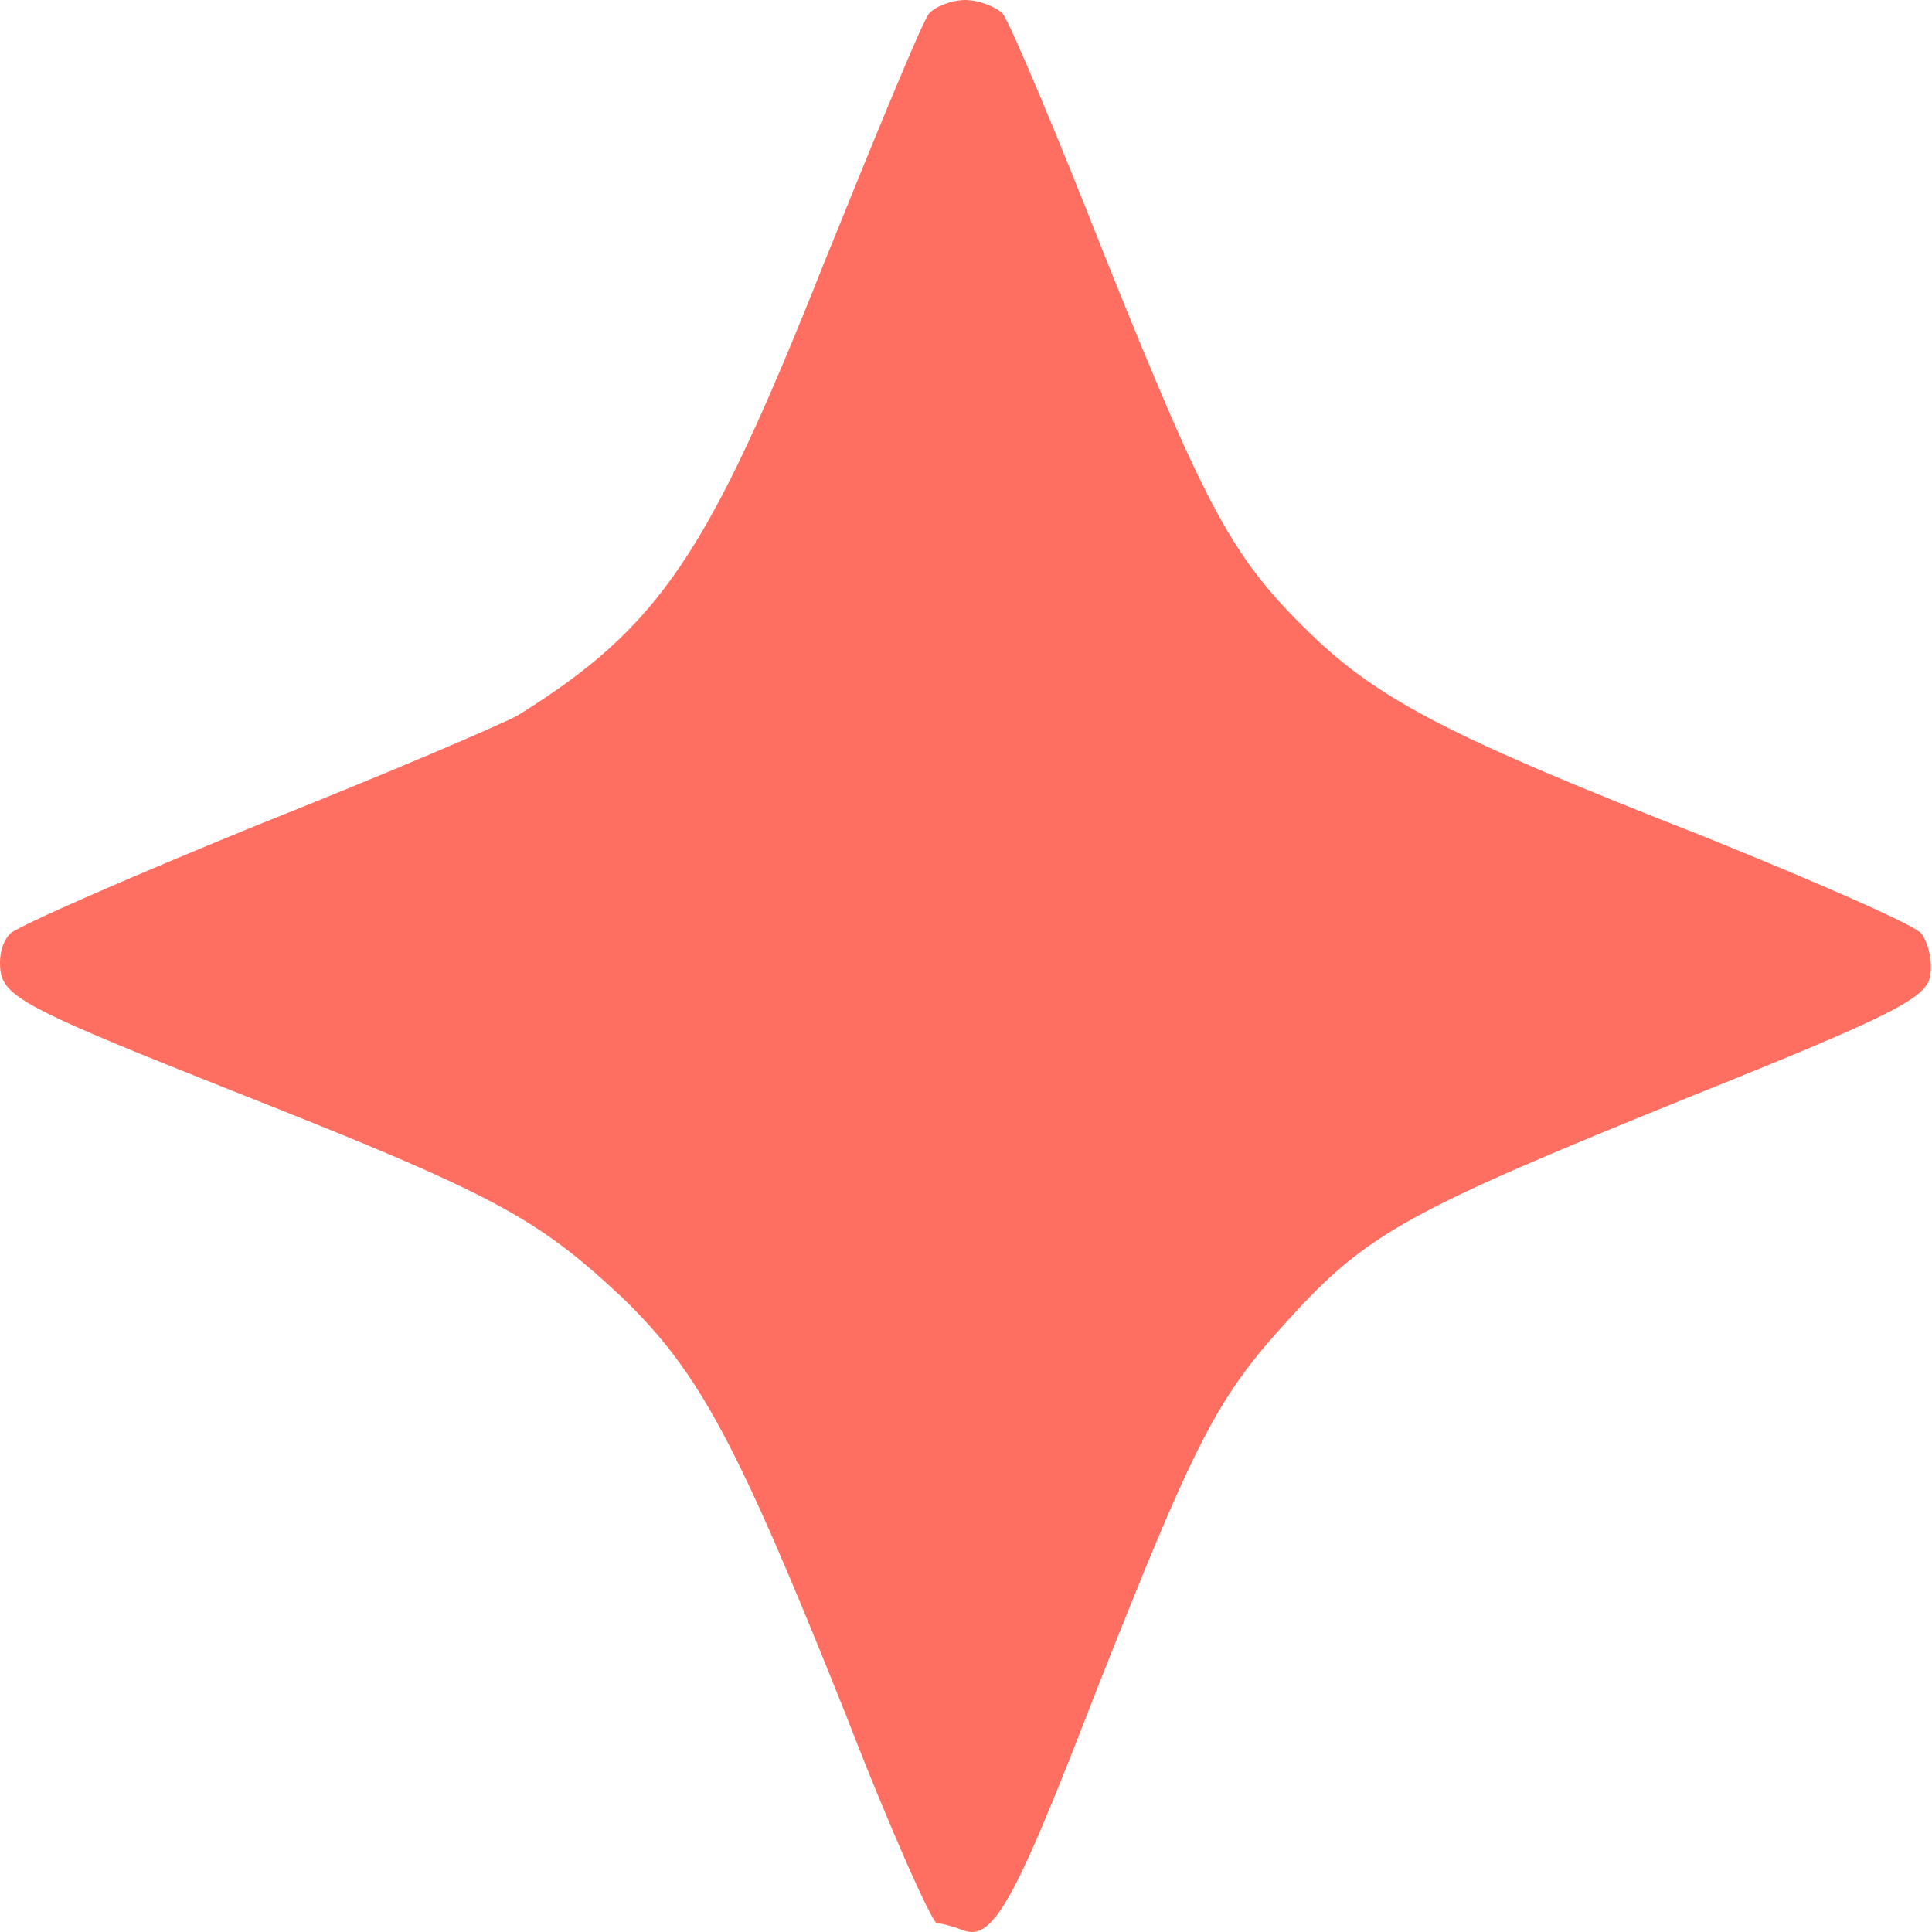
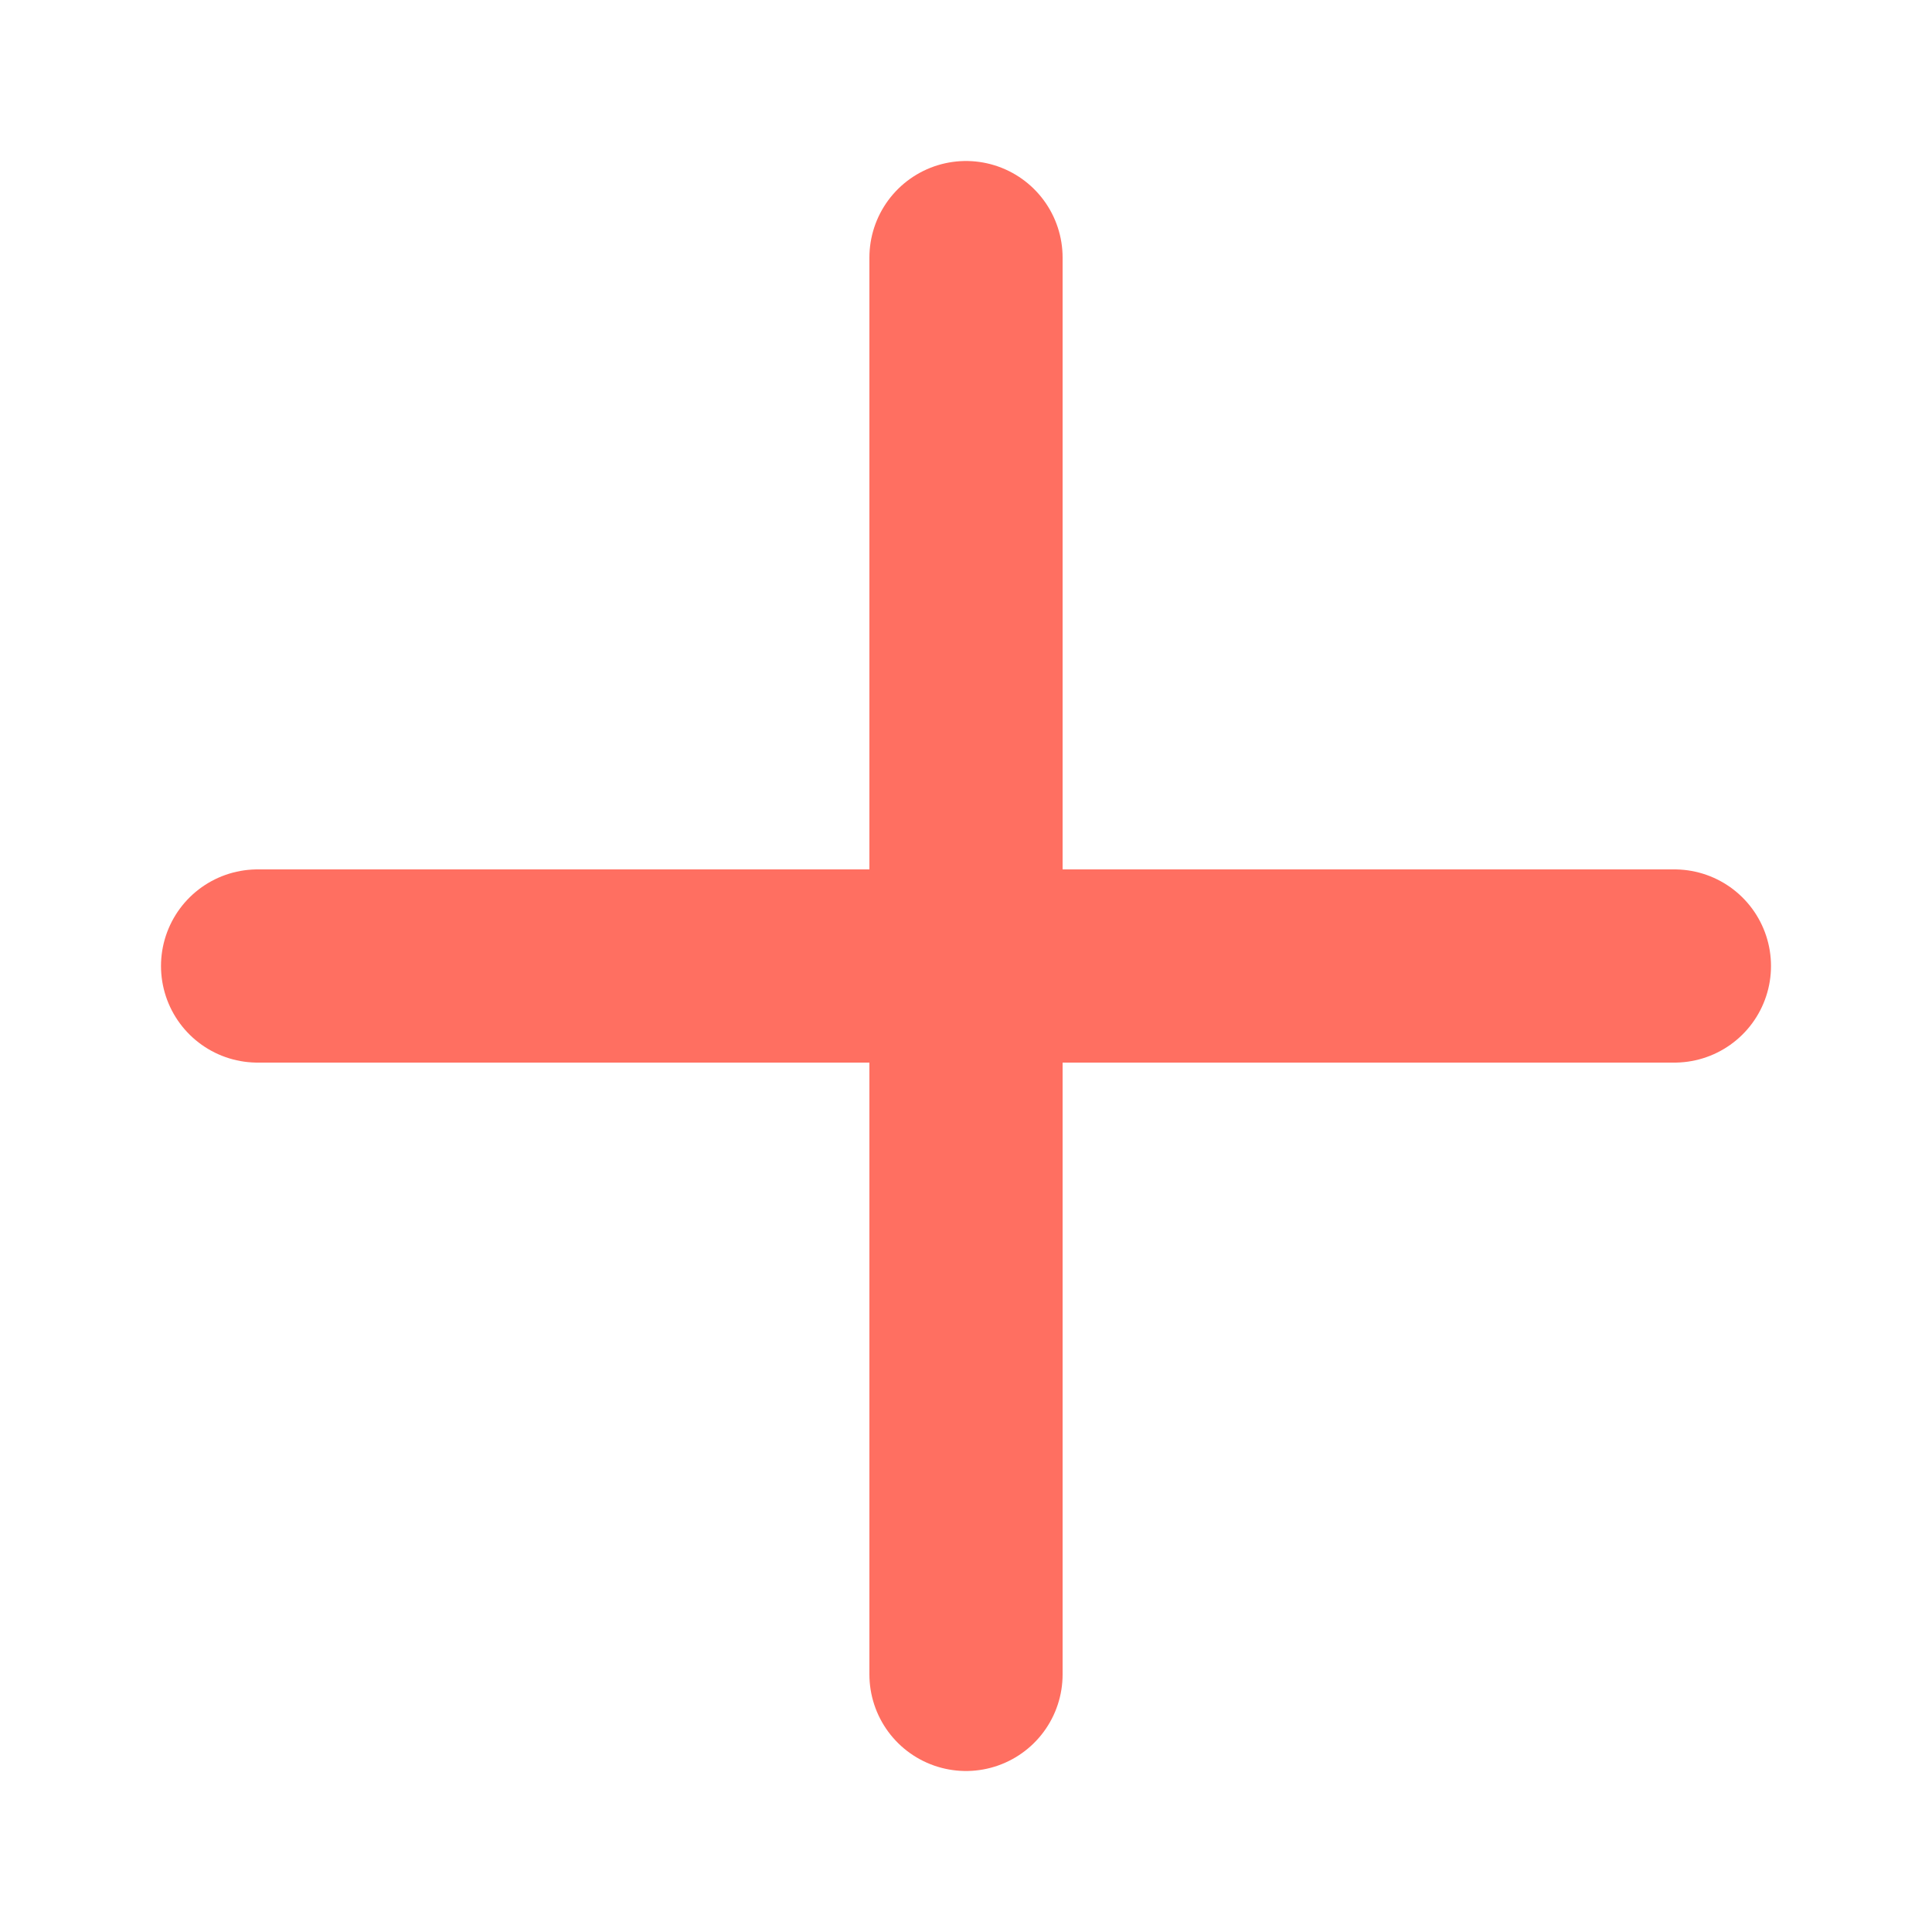
<svg xmlns="http://www.w3.org/2000/svg" width="30" height="30" viewBox="0 0 30 30" fill="none">
-   <path d="M14.426 0.211C14.321 0.334 13.601 2.091 12.792 4.093C11 8.609 10.245 9.733 8.049 11.103C7.803 11.244 5.993 12.017 4.008 12.807C2.023 13.616 0.301 14.371 0.161 14.494C0.02 14.634 -0.033 14.898 0.02 15.144C0.125 15.513 0.635 15.759 3.604 16.936C7.697 18.552 8.33 18.904 9.665 20.151C10.86 21.311 11.44 22.382 13.144 26.651C13.829 28.426 14.479 29.866 14.549 29.866C14.637 29.866 14.813 29.919 14.953 29.972C15.41 30.148 15.744 29.568 16.991 26.335C18.572 22.329 18.889 21.715 20.013 20.485C21.225 19.15 21.875 18.798 26.215 17.041C29.412 15.759 29.922 15.495 29.974 15.144C30.009 14.916 29.939 14.634 29.834 14.494C29.711 14.353 28.182 13.686 26.443 12.983C22.543 11.455 21.419 10.875 20.347 9.838C19.135 8.661 18.748 7.941 17.167 4.006C16.394 2.038 15.674 0.334 15.568 0.211C15.463 0.105 15.199 0 14.988 0C14.778 0 14.514 0.105 14.426 0.211Z" fill="#FF6F61" />
+   <path d="M15 4V26M4 15H26" stroke="#FF6F61" stroke-width="3" stroke-linecap="round" stroke-linejoin="round" />
</svg>
